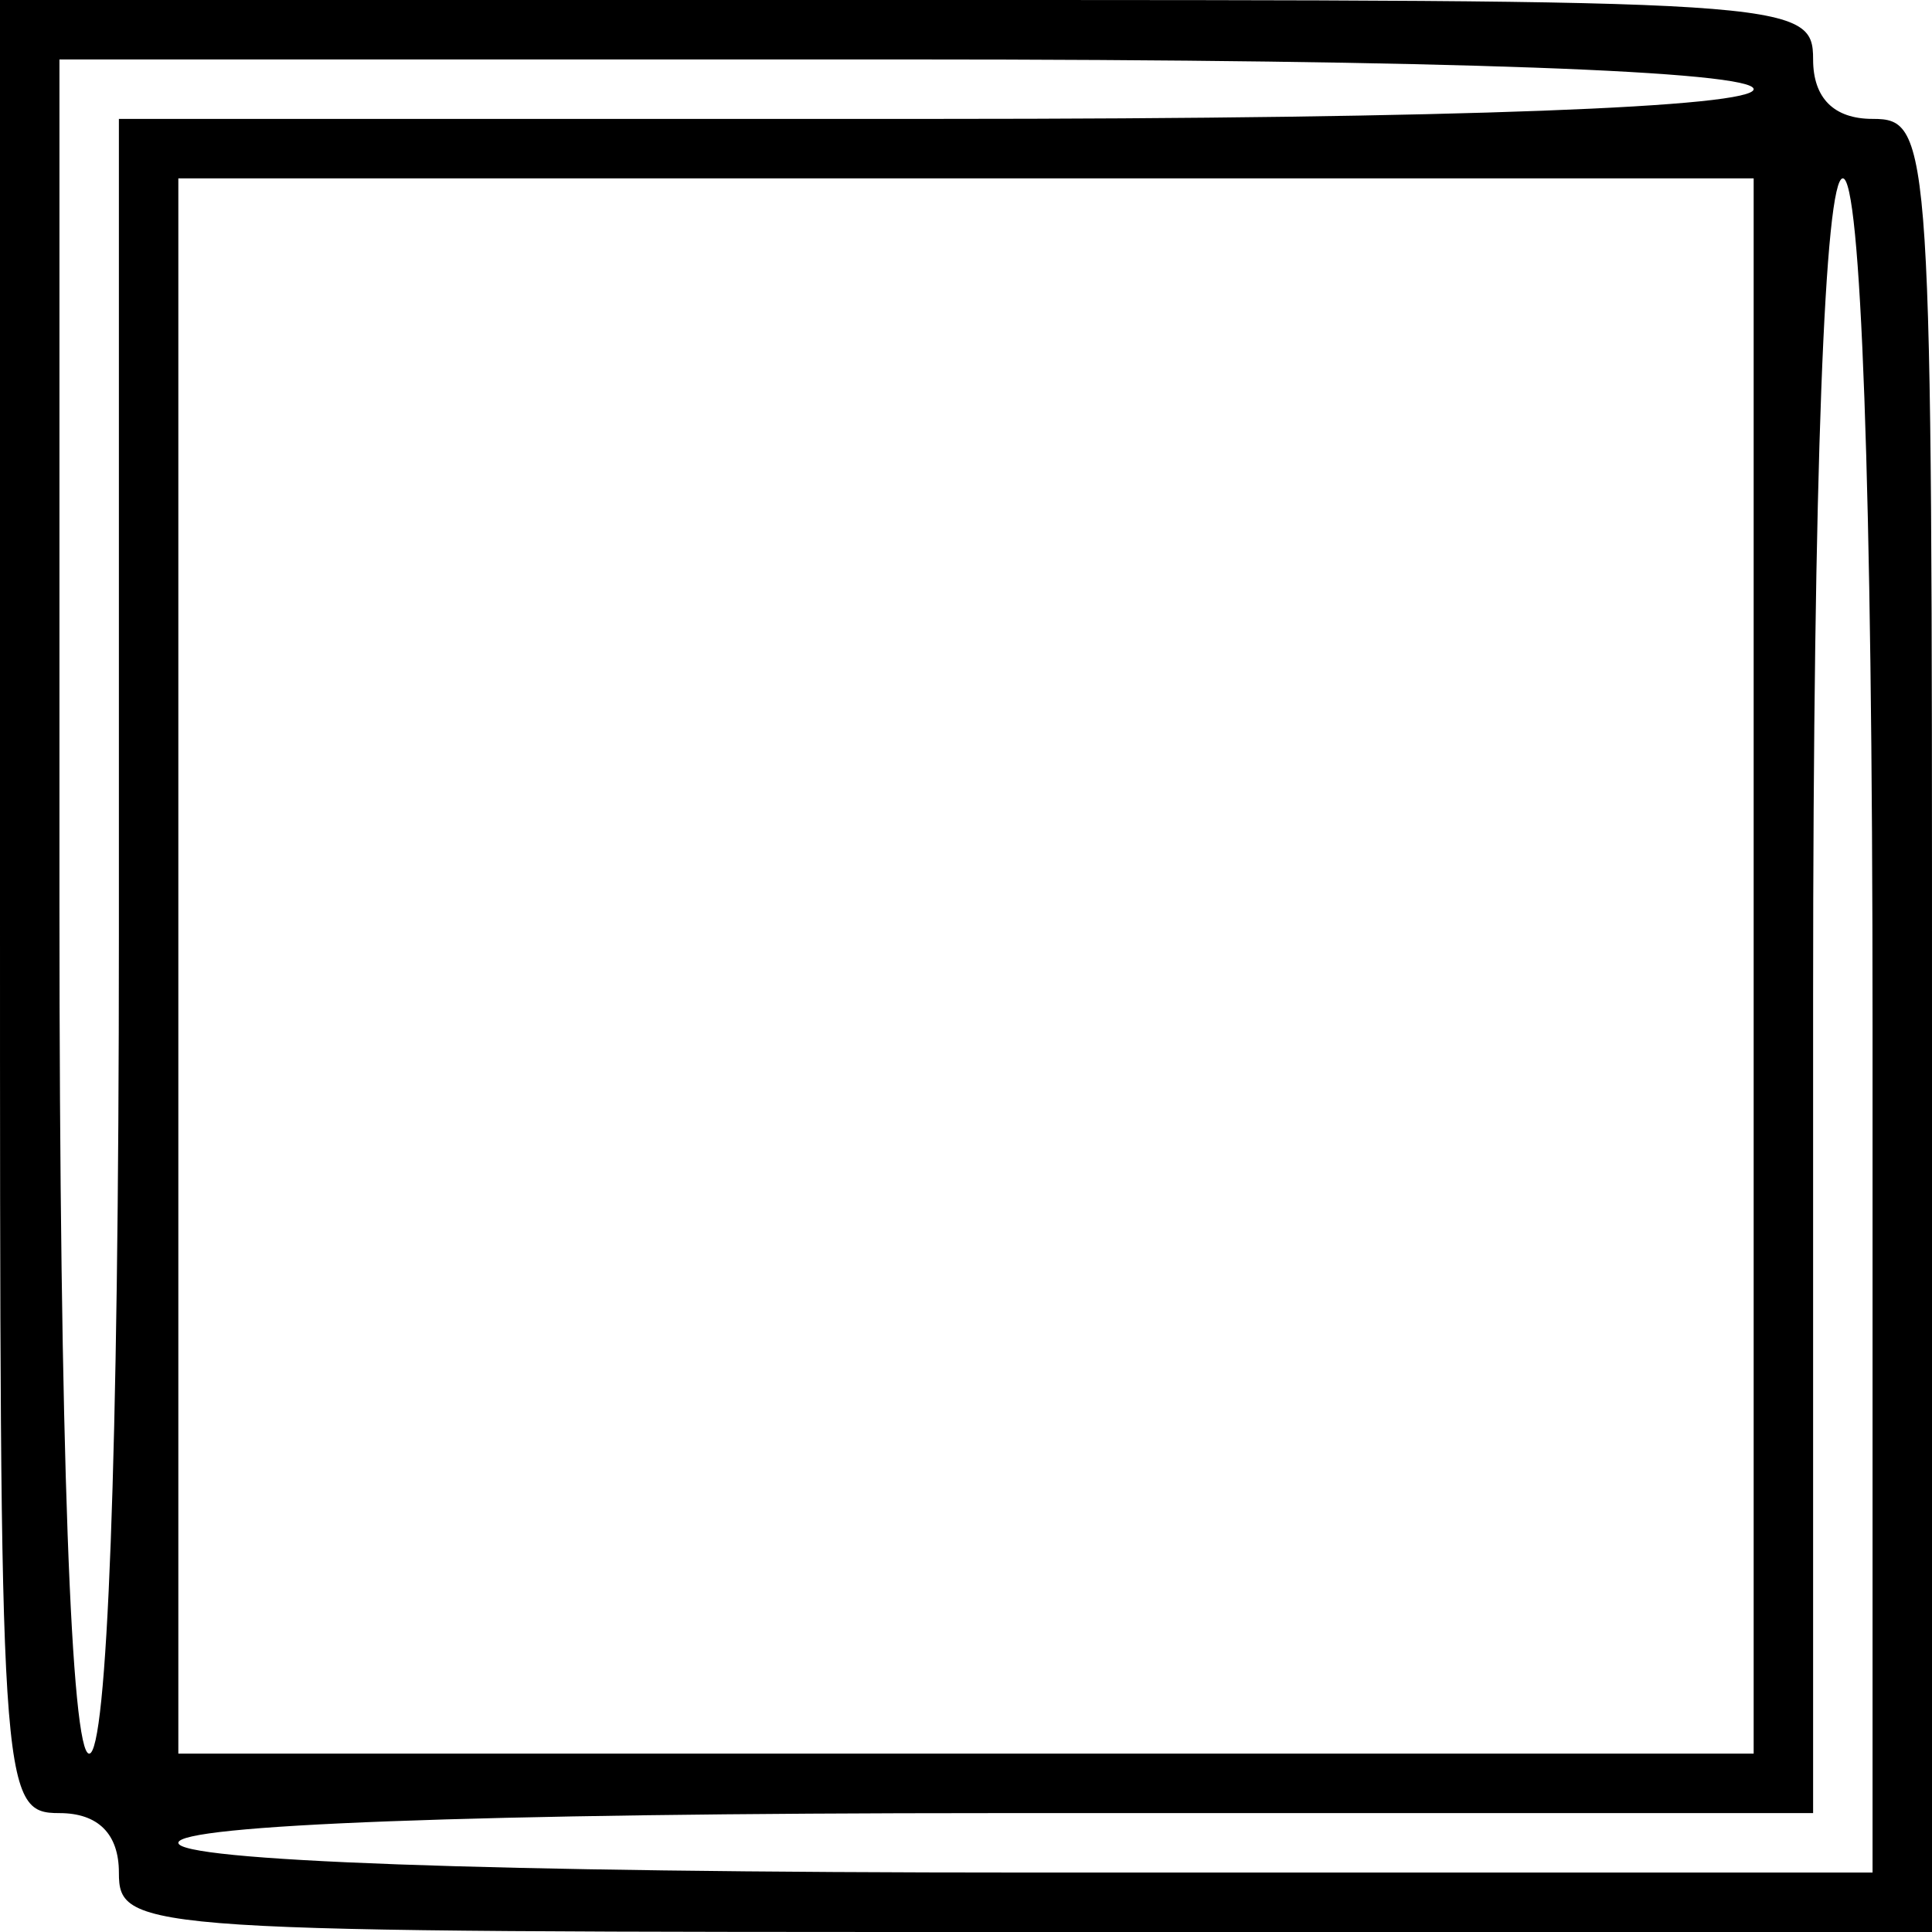
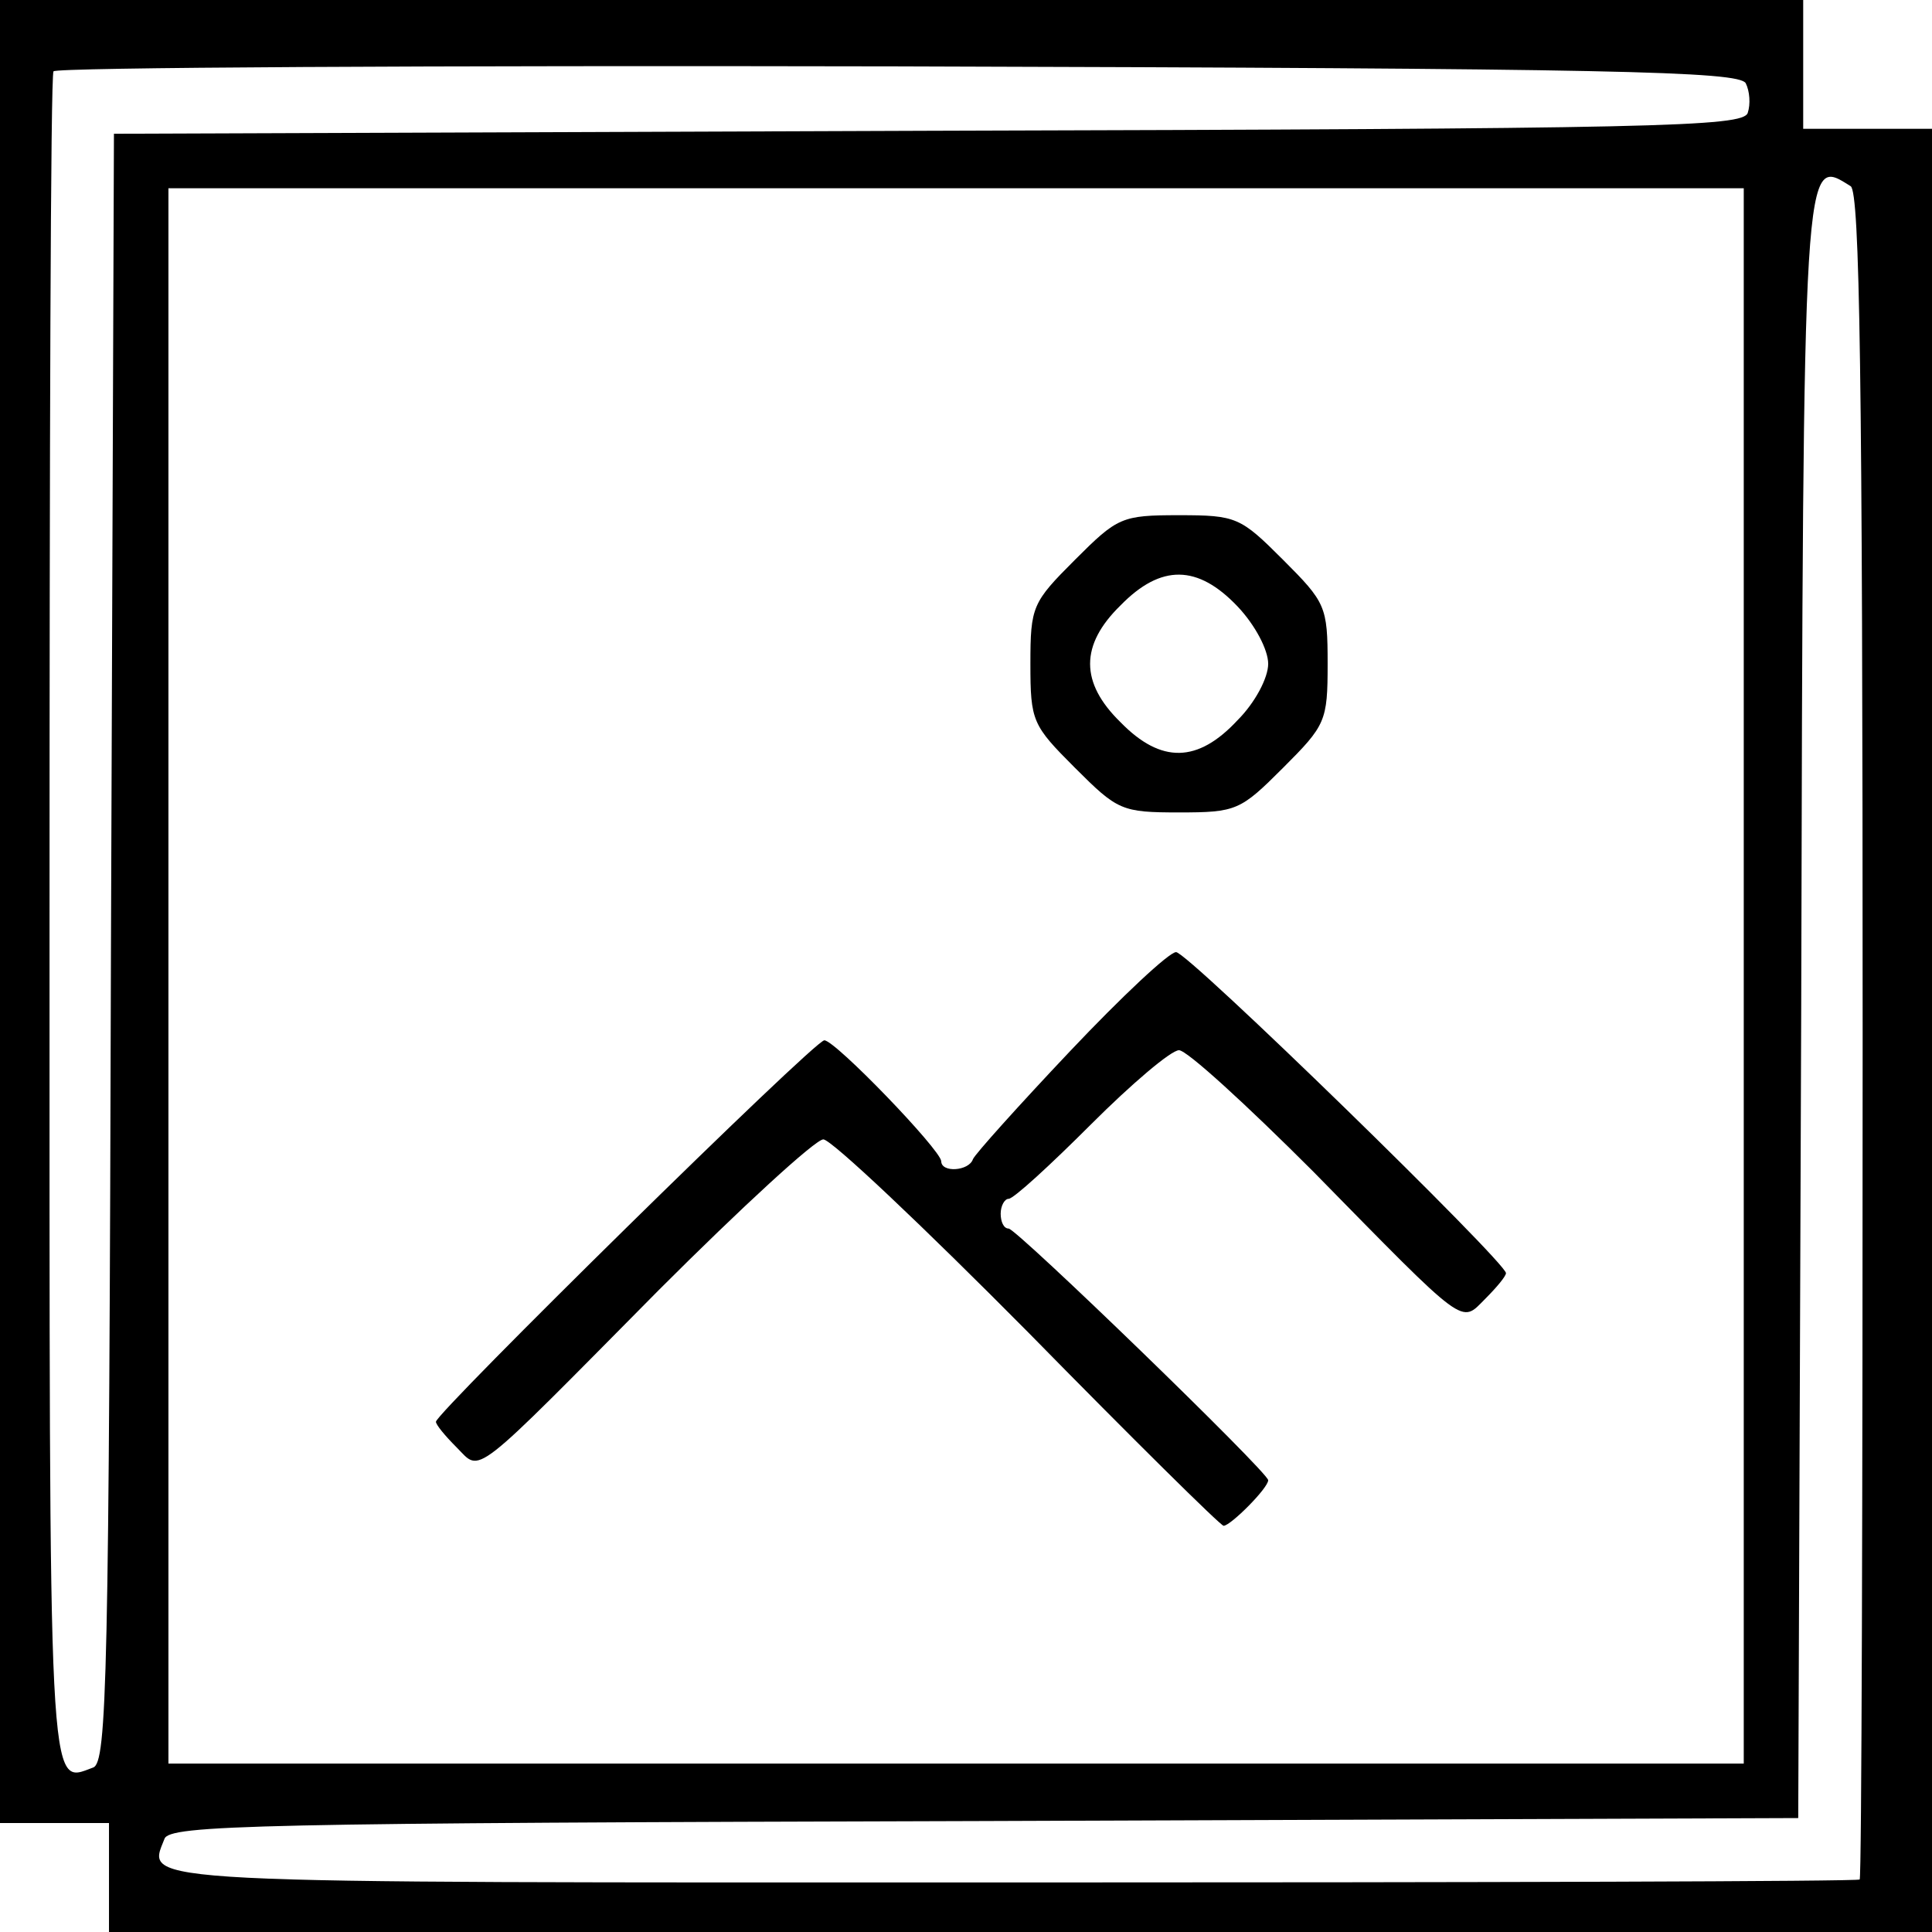
- <svg xmlns="http://www.w3.org/2000/svg" version="1.0" width="65pt" height="65pt" viewBox="0 0 65 65" preserveAspectRatio="xMidYMid meet">
-   <g transform="translate(0,65) scale(0.1,-0.1)" fill="#000000" stroke="none">
-     <path d="M0 345 c0 -298 0 -305 20 -305 13 0 20 -7 20 -20 0 -20 7 -20 305 -20 l305 0 0 305 c0 298 0 305 -20 305 -13 0 -20 7 -20 20 0 20 -7 20 -305 20 l-305 0 0 -305z m590 275 c0 -6 -98 -10 -275 -10 l-275 0 0 -275 c0 -177 -4 -275 -10 -275 -6 0 -10 102 -10 285 l0 285 285 0 c183 0 285 -4 285 -10z m0 -295 l0 -265 -265 0 -265 0 0 265 0 265 265 0 265 0 0 -265z m40 -20 l0 -285 -285 0 c-183 0 -285 4 -285 10 0 6 98 10 275 10 l275 0 0 275 c0 177 4 275 10 275 6 0 10 -102 10 -285z" />
+ <svg xmlns="http://www.w3.org/2000/svg" version="1.0" width="195pt" height="195pt" viewBox="0 0 195 195" preserveAspectRatio="xMidYMid meet">
+   <g transform="translate(0,195) scale(0.1,-0.1)" fill="#000000" stroke="none">
+     <path d="M0 1030 l0 -920 55 0 55 0 0 -55 0 -55 920 0 920 0 0 910 0 910 -65 0 -65 0 0 65 0 65 -910 0 -910 0 0 -920z m1762 836 c4 -8 5 -21 2 -30 -5 -14 -90 -16 -828 -18 l-821 -3 -3 -821 c-2 -738 -4 -823 -18 -828 -46 -17 -44 -42 -44 857 0 467 1 851 4 855 2 4 386 6 852 5 724 -2 849 -5 856 -17z m106 -104 c9 -7 12 -187 12 -857 0 -466 -1 -850 -3 -852 -2 -2 -386 -3 -853 -3 -901 0 -876 -2 -858 44 5 14 90 16 828 18 l821 3 3 819 c2 871 2 858 50 828z m-108 -797 l0 -795 -795 0 -795 0 0 795 0 795 795 0 795 0 0 -795z" />
+     <path d="M1085 1385 c-43 -43 -45 -47 -45 -105 0 -58 2 -62 45 -105 43 -43 47 -45 105 -45 58 0 62 2 105 45 43 43 45 47 45 105 0 58 -2 62 -45 105 -43 43 -47 45 -105 45 -58 0 -62 -2 -105 -45z m164 -47 c18 -19 31 -44 31 -58 0 -14 -13 -39 -31 -57 -40 -43 -77 -44 -118 -2 -41 40 -41 78 0 118 41 42 78 41 118 -1z" />
+     <path d="M1080 889 c-52 -55 -96 -104 -98 -109 -4 -12 -32 -14 -32 -2 -1 12 -107 122 -118 122 -10 0 -392 -376 -392 -385 0 -3 9 -14 21 -26 25 -25 12 -35 204 159 83 83 158 152 166 152 8 0 101 -88 207 -195 105 -107 194 -195 197 -195 7 0 45 38 45 46 0 8 -254 254 -262 254 -5 0 -8 7 -8 15 0 8 4 15 8 15 5 0 42 34 83 75 41 41 81 75 89 75 8 0 68 -55 135 -122 157 -160 149 -154 174 -129 12 12 21 23 21 26 0 11 -322 325 -333 324 -7 0 -55 -45 -107 -100z" />
  </g>
</svg>
